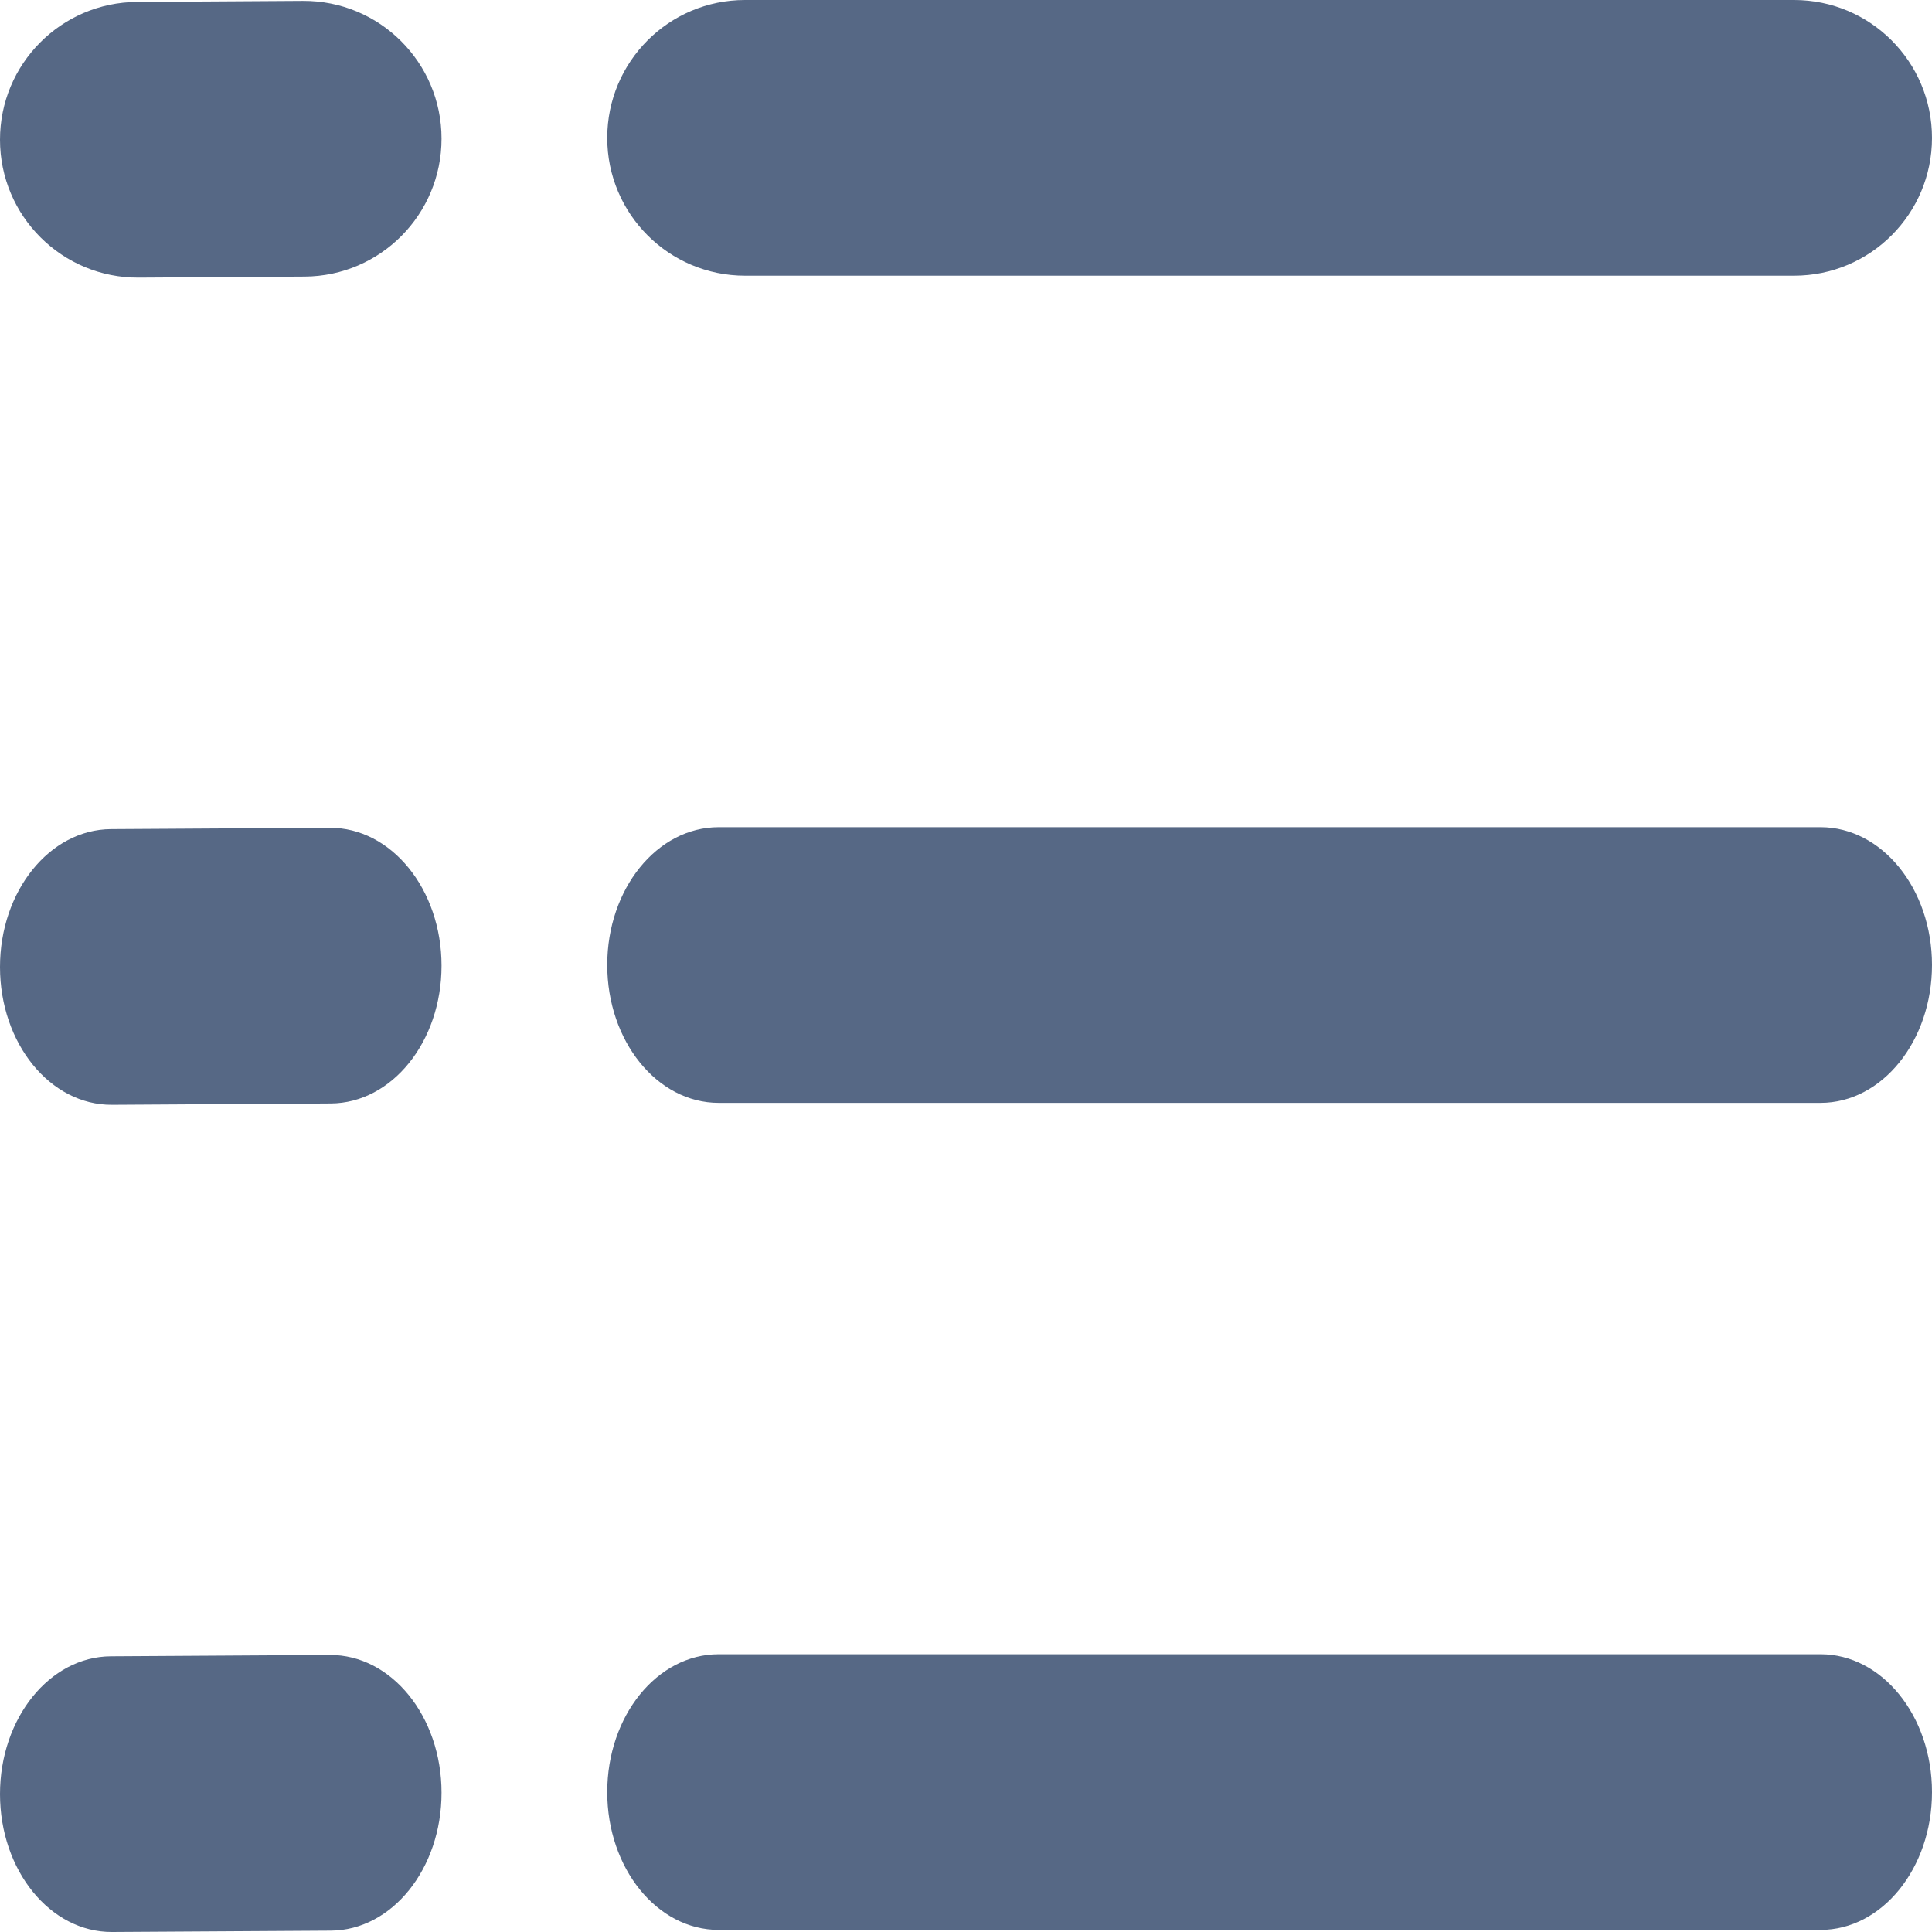
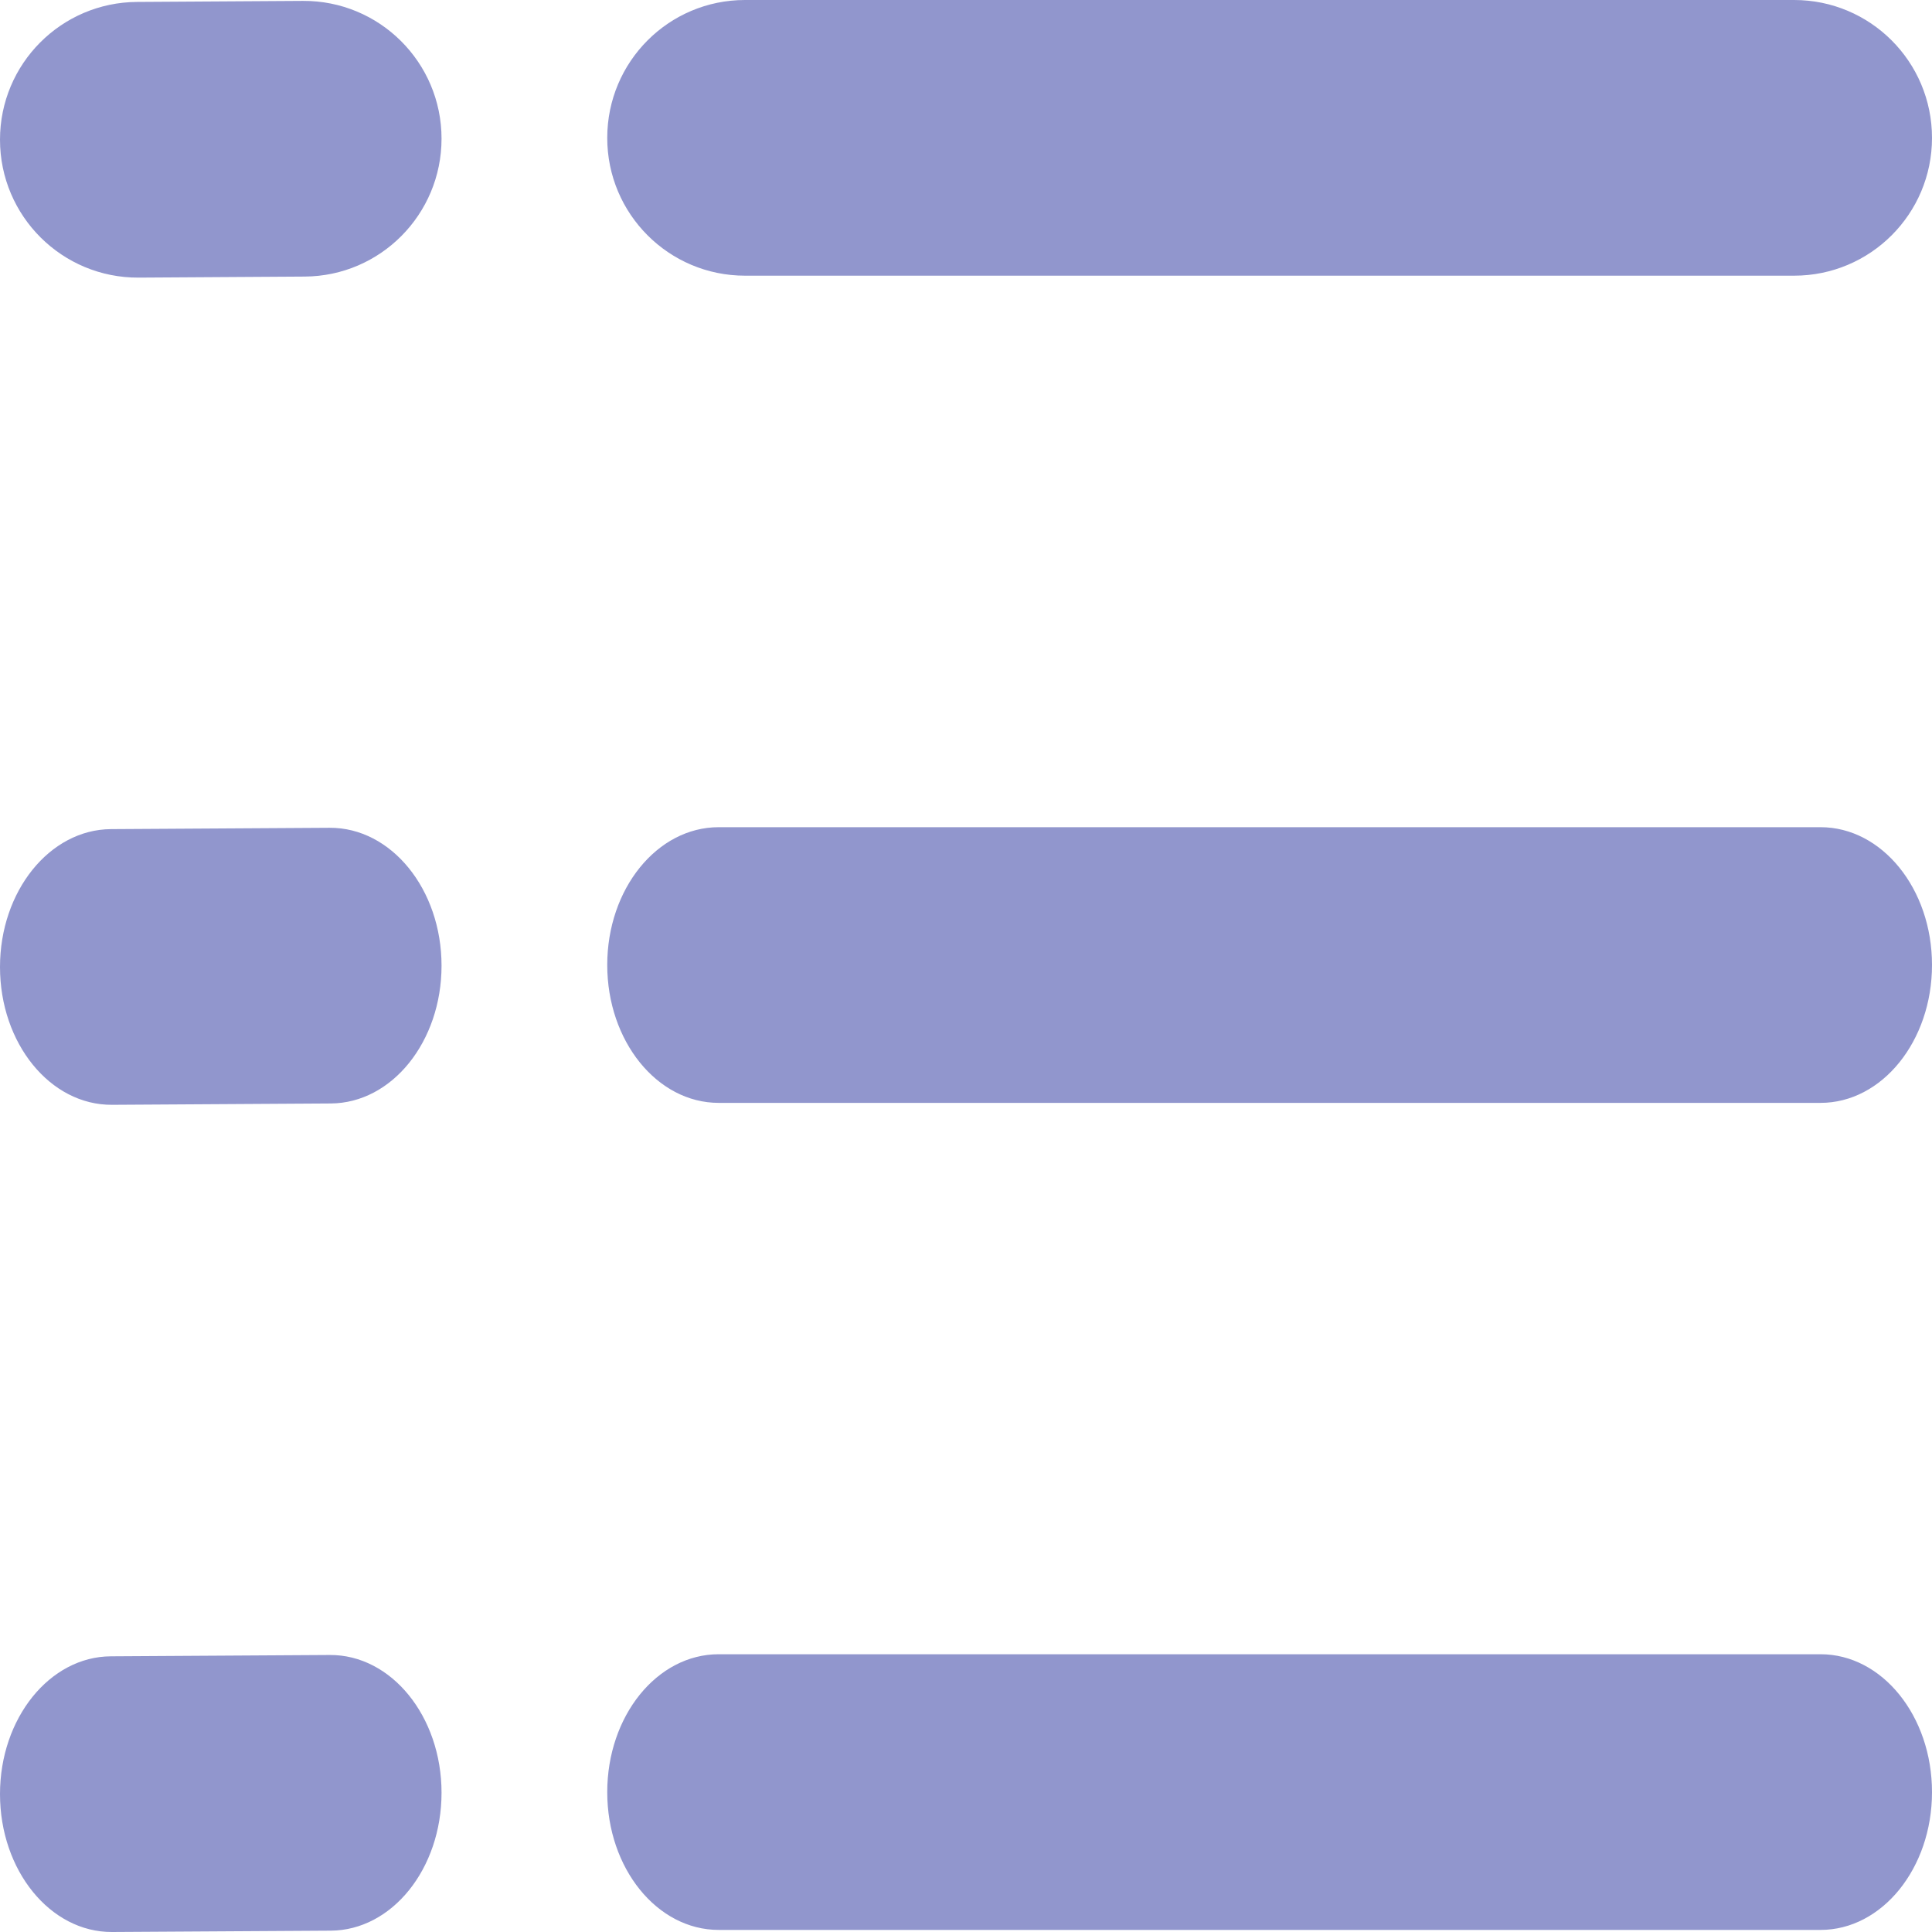
<svg xmlns="http://www.w3.org/2000/svg" width="13" height="13" viewBox="0 0 13 13" fill="none">
-   <path d="M4.086 0.928C4.086 0.415 4.501 0 5.013 0H12.072C12.585 0 13 0.415 13 0.928V0.928C13 1.44 12.585 1.855 12.072 1.855H5.013C4.501 1.855 4.086 1.44 4.086 0.928V0.928ZM1.91901e-06 0.94C2.96784e-06 0.43 0.412 0.016 0.922 0.013L2.038 0.006C2.553 0.003 2.971 0.419 2.971 0.933V0.933C2.971 1.443 2.56 1.858 2.05 1.861L0.933 1.868C0.419 1.871 8.61077e-07 1.455 1.91901e-06 0.94V0.94Z" fill="#566885" />
-   <path d="M4.086 6.493C4.086 5.981 4.421 5.566 4.836 5.566H12.25C12.664 5.566 13 5.981 13 6.493C13 7.005 12.664 7.421 12.25 7.421H4.836C4.421 7.421 4.086 7.005 4.086 6.493ZM0 6.507C1.04971e-06 5.996 0.334 5.582 0.746 5.579L2.218 5.57C2.633 5.568 2.971 5.984 2.971 6.498C2.971 7.008 2.638 7.423 2.225 7.425L0.754 7.434C0.338 7.437 -1.05707e-06 7.021 0 6.507Z" fill="#566885" />
-   <path d="M4.086 12.059C4.086 11.546 4.421 11.131 4.836 11.131H12.25C12.664 11.131 13 11.546 13 12.059C13 12.571 12.664 12.986 12.25 12.986H4.836C4.421 12.986 4.086 12.571 4.086 12.059ZM0 12.072C1.04971e-06 11.562 0.334 11.147 0.746 11.145L2.218 11.136C2.633 11.133 2.971 11.549 2.971 12.063C2.971 12.574 2.638 12.989 2.225 12.991L0.754 13C0.338 13.002 -1.05707e-06 12.586 0 12.072Z" fill="#566885" />
+   <path d="M4.086 0.928C4.086 0.415 4.501 0 5.013 0H12.072C12.585 0 13 0.415 13 0.928V0.928C13 1.44 12.585 1.855 12.072 1.855H5.013C4.501 1.855 4.086 1.44 4.086 0.928V0.928ZM1.91901e-06 0.94C2.96784e-06 0.43 0.412 0.016 0.922 0.013L2.038 0.006C2.553 0.003 2.971 0.419 2.971 0.933V0.933C2.971 1.443 2.56 1.858 2.05 1.861L0.933 1.868C0.419 1.871 8.61077e-07 1.455 1.91901e-06 0.94V0.94Z" fill="#9196CD" />
+   <path d="M4.086 6.493C4.086 5.981 4.421 5.566 4.836 5.566H12.25C12.664 5.566 13 5.981 13 6.493C13 7.005 12.664 7.421 12.25 7.421H4.836C4.421 7.421 4.086 7.005 4.086 6.493ZM0 6.507C1.04971e-06 5.996 0.334 5.582 0.746 5.579L2.218 5.57C2.633 5.568 2.971 5.984 2.971 6.498C2.971 7.008 2.638 7.423 2.225 7.425L0.754 7.434C0.338 7.437 -1.05707e-06 7.021 0 6.507Z" fill="#9196CD" />
+   <path d="M4.086 12.059C4.086 11.546 4.421 11.131 4.836 11.131H12.25C12.664 11.131 13 11.546 13 12.059C13 12.571 12.664 12.986 12.25 12.986H4.836C4.421 12.986 4.086 12.571 4.086 12.059ZM0 12.072C1.04971e-06 11.562 0.334 11.147 0.746 11.145L2.218 11.136C2.633 11.133 2.971 11.549 2.971 12.063C2.971 12.574 2.638 12.989 2.225 12.991L0.754 13C0.338 13.002 -1.05707e-06 12.586 0 12.072Z" fill="#9196CD" />
</svg>
